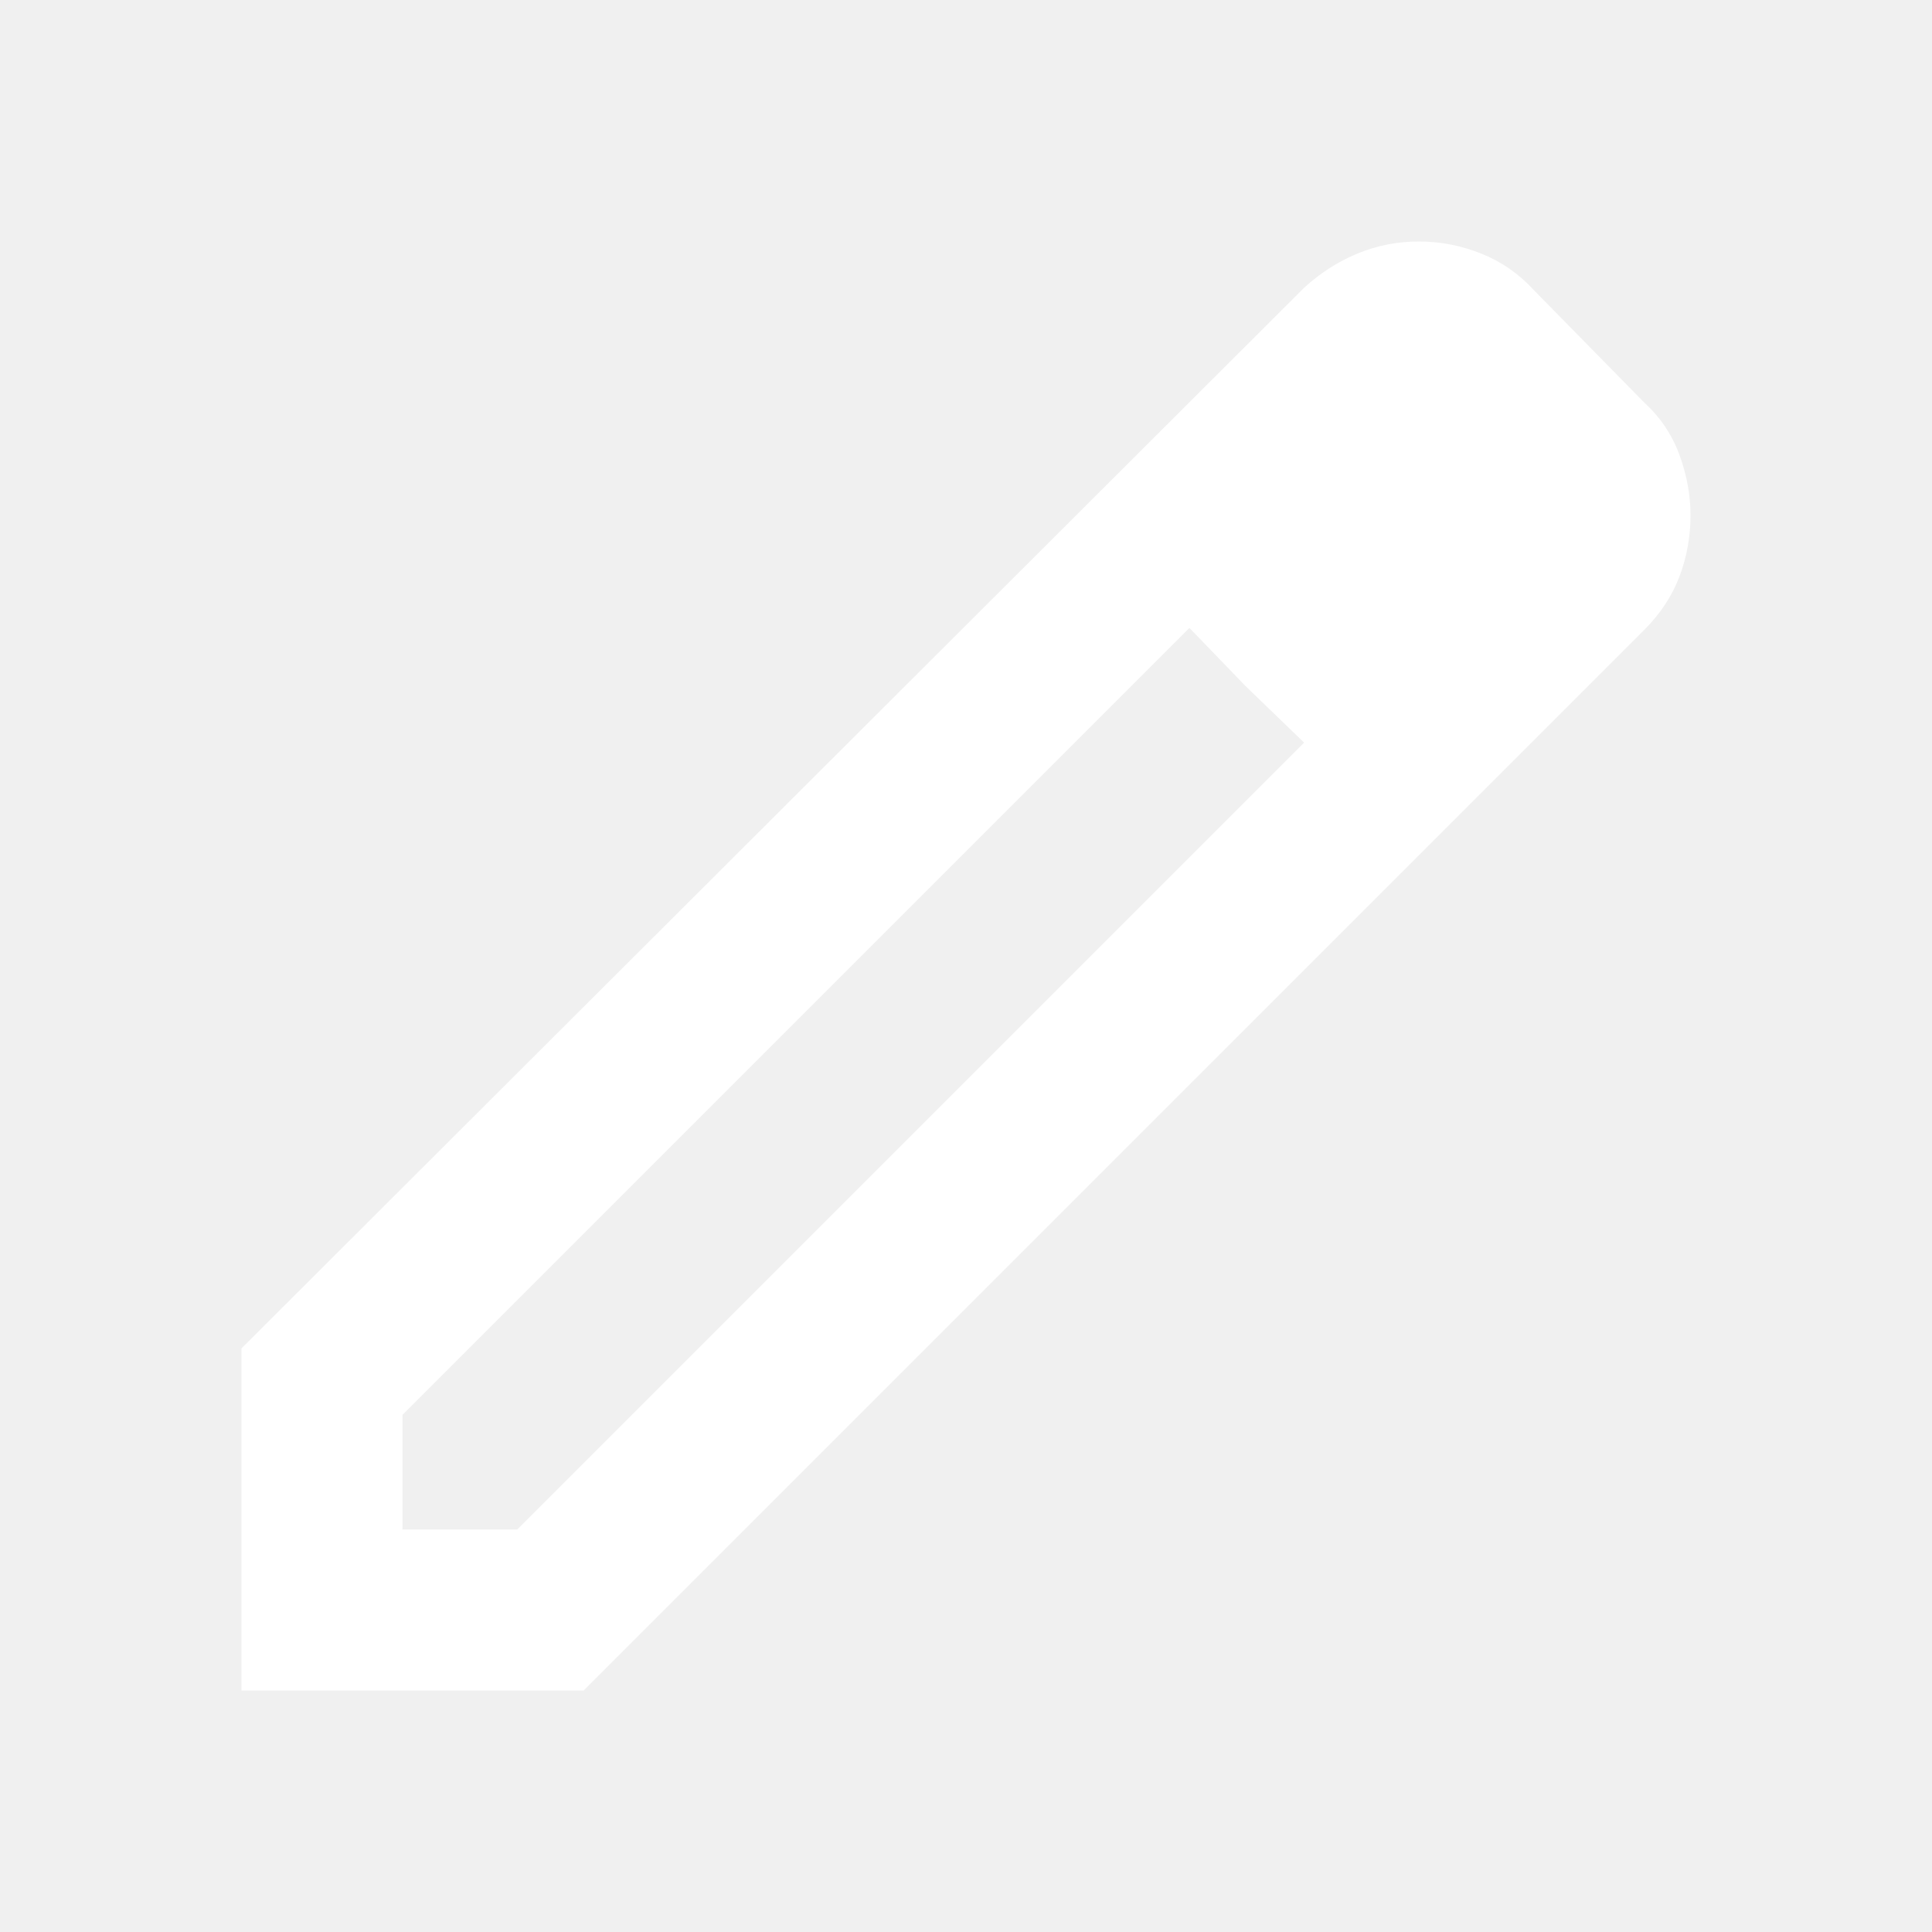
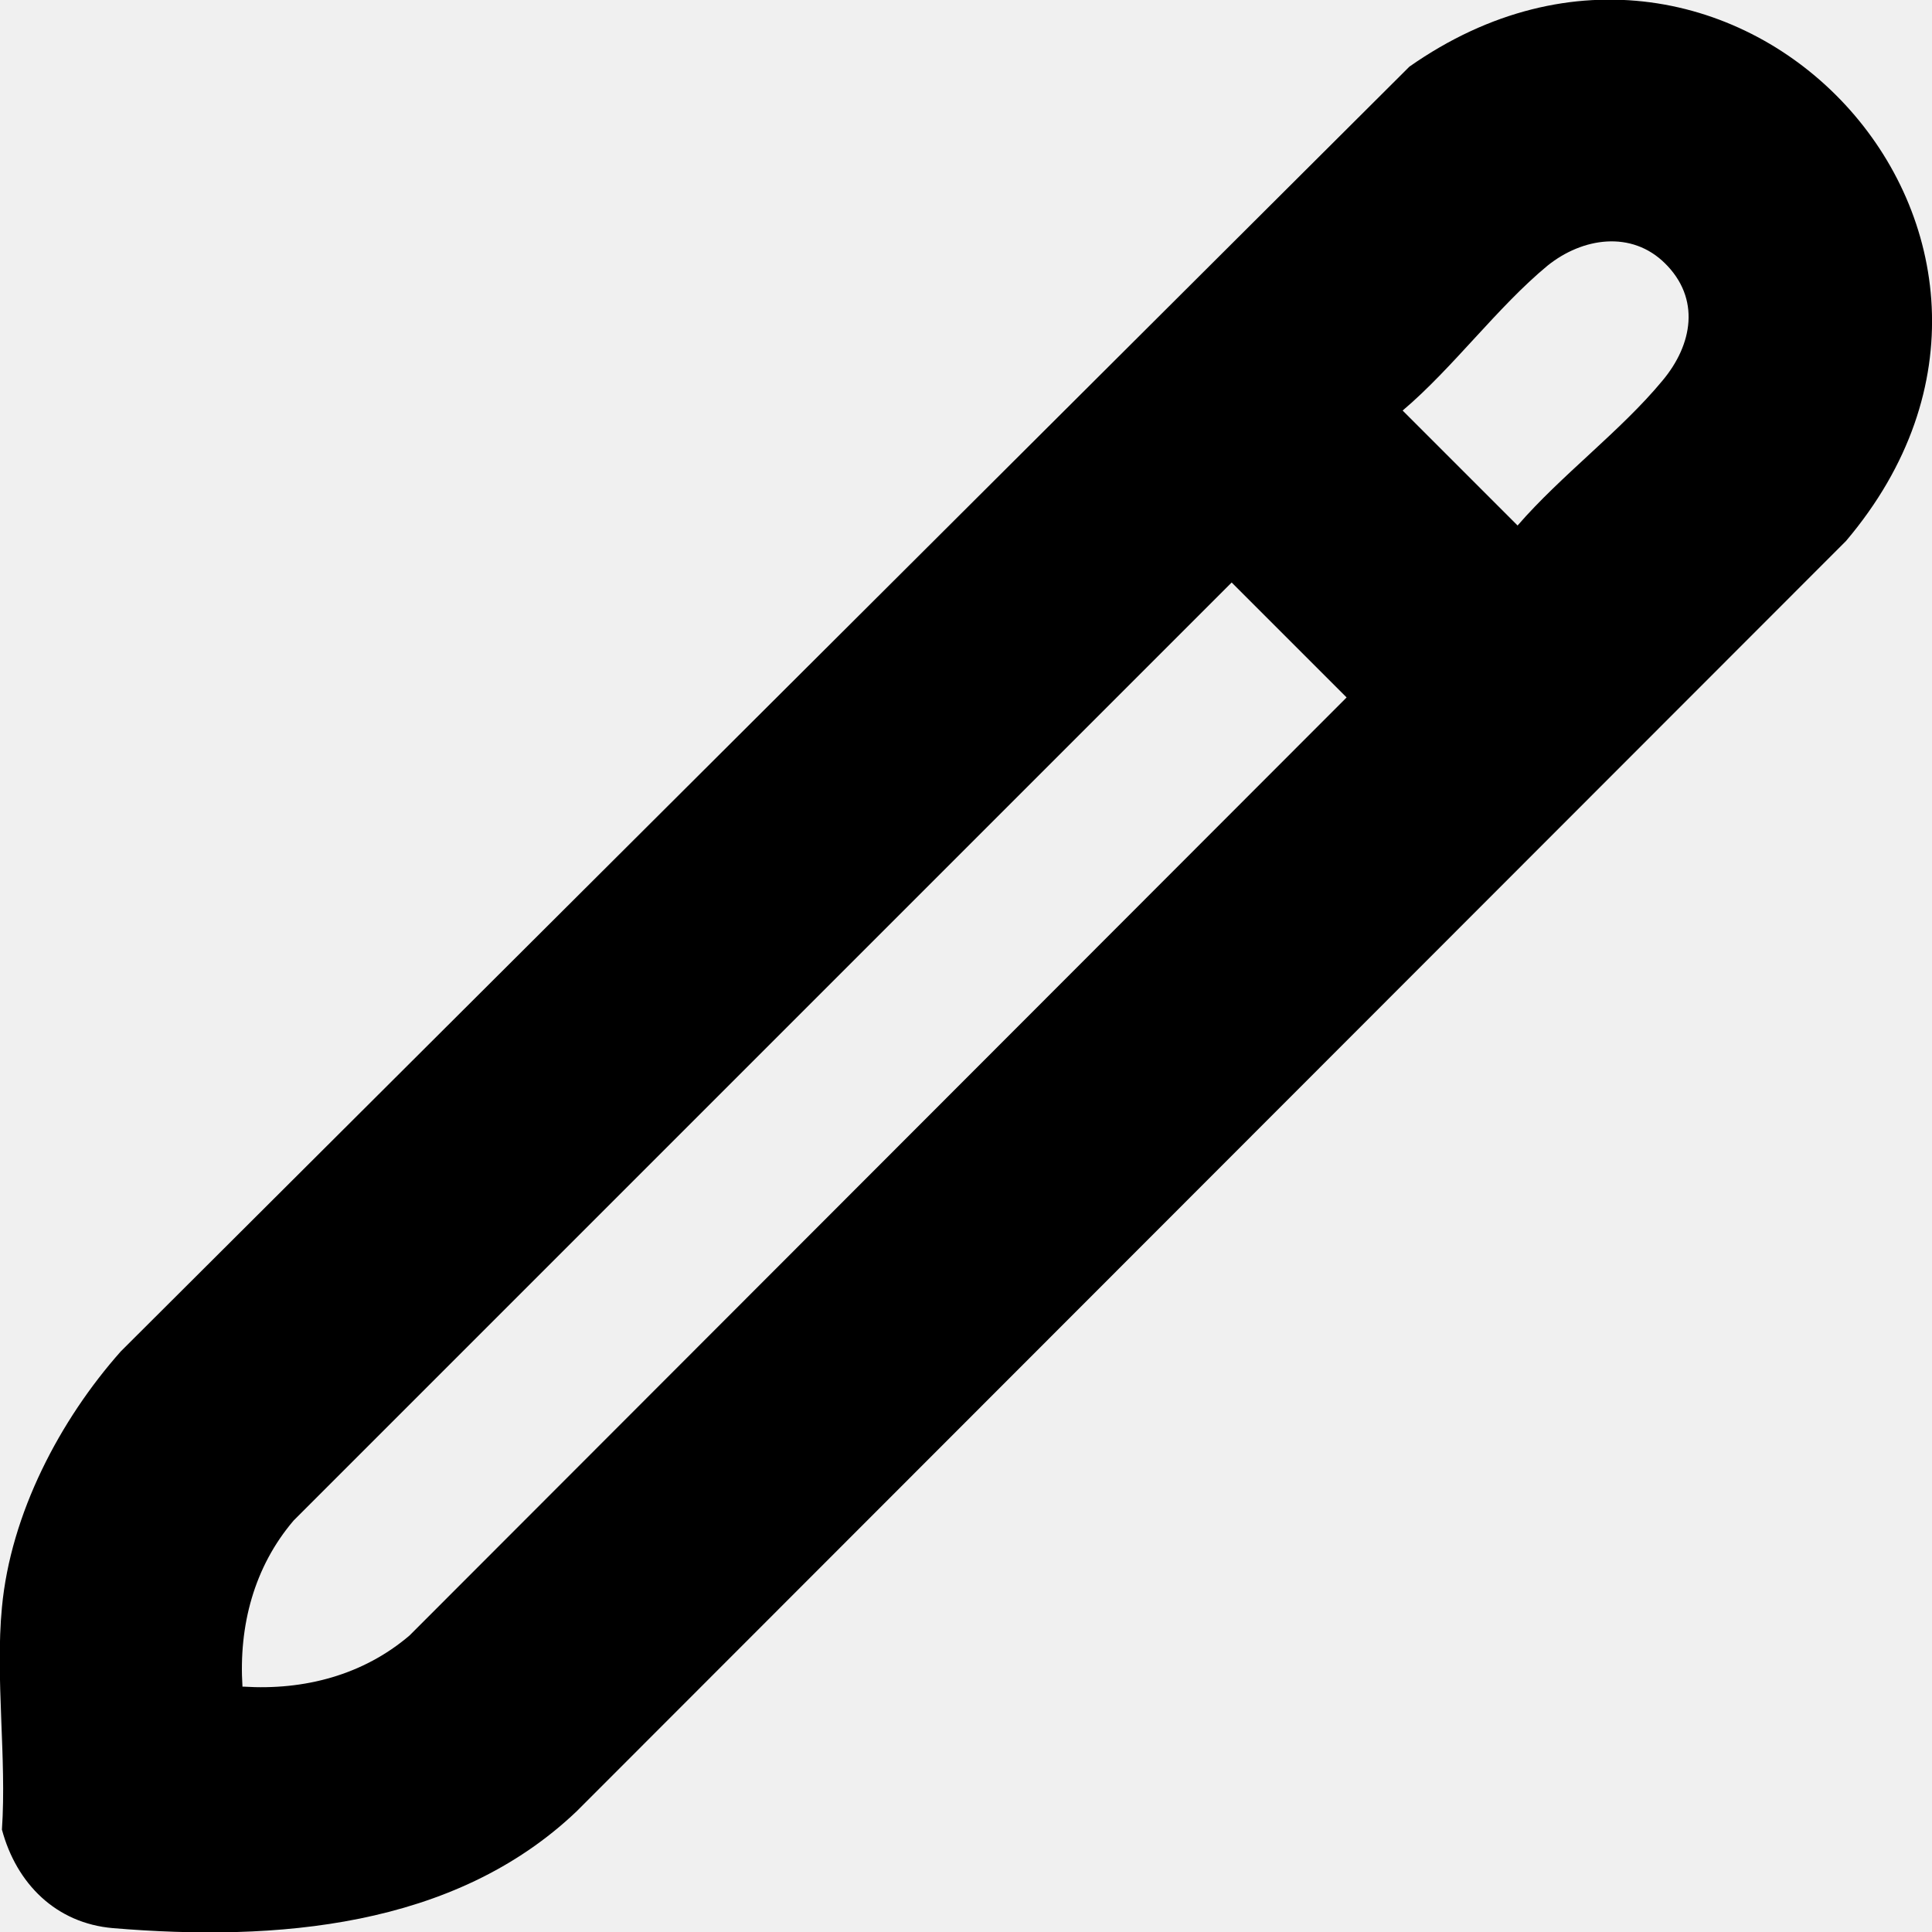
- <svg xmlns="http://www.w3.org/2000/svg" height="24px" viewBox="0 -960 960 960" width="24px" fill="#ffffff">
-   <path d="M200-200h57l391-391-57-57-391 391v57Zm-80 80v-170l528-527q12-11 26.5-17t30.5-6q16 0 31 6t26 18l55 56q12 11 17.5 26t5.5 30q0 16-5.5 30.5T817-647L290-120H120Zm640-584-56-56 56 56Zm-141 85-28-29 57 57-29-28Z" />
+ <svg xmlns="http://www.w3.org/2000/svg" id="Camada_1" data-name="Camada 1" viewBox="0 0 20 20">
+   <path d="M.02,18.94c.05-.74-.07-1.57,0-2.3.09-.97.6-1.94,1.23-2.65L14.59.69c3.35-2.35,7.18,1.77,4.52,4.91l-13.14,13.15c-1.27,1.21-3.12,1.35-4.8,1.21-.59-.05-1-.46-1.15-1.02ZM17.24,2.73c-.35-.35-.86-.27-1.22.02-.52.43-.98,1.06-1.5,1.5l1.19,1.19c.45-.52,1.07-.98,1.5-1.5.31-.37.4-.85.02-1.22ZM2.52,17.46c.63.04,1.24-.12,1.72-.53L13.94,7.22l-1.19-1.19L3.04,15.74c-.41.48-.57,1.09-.53,1.72Z" />
</svg>
